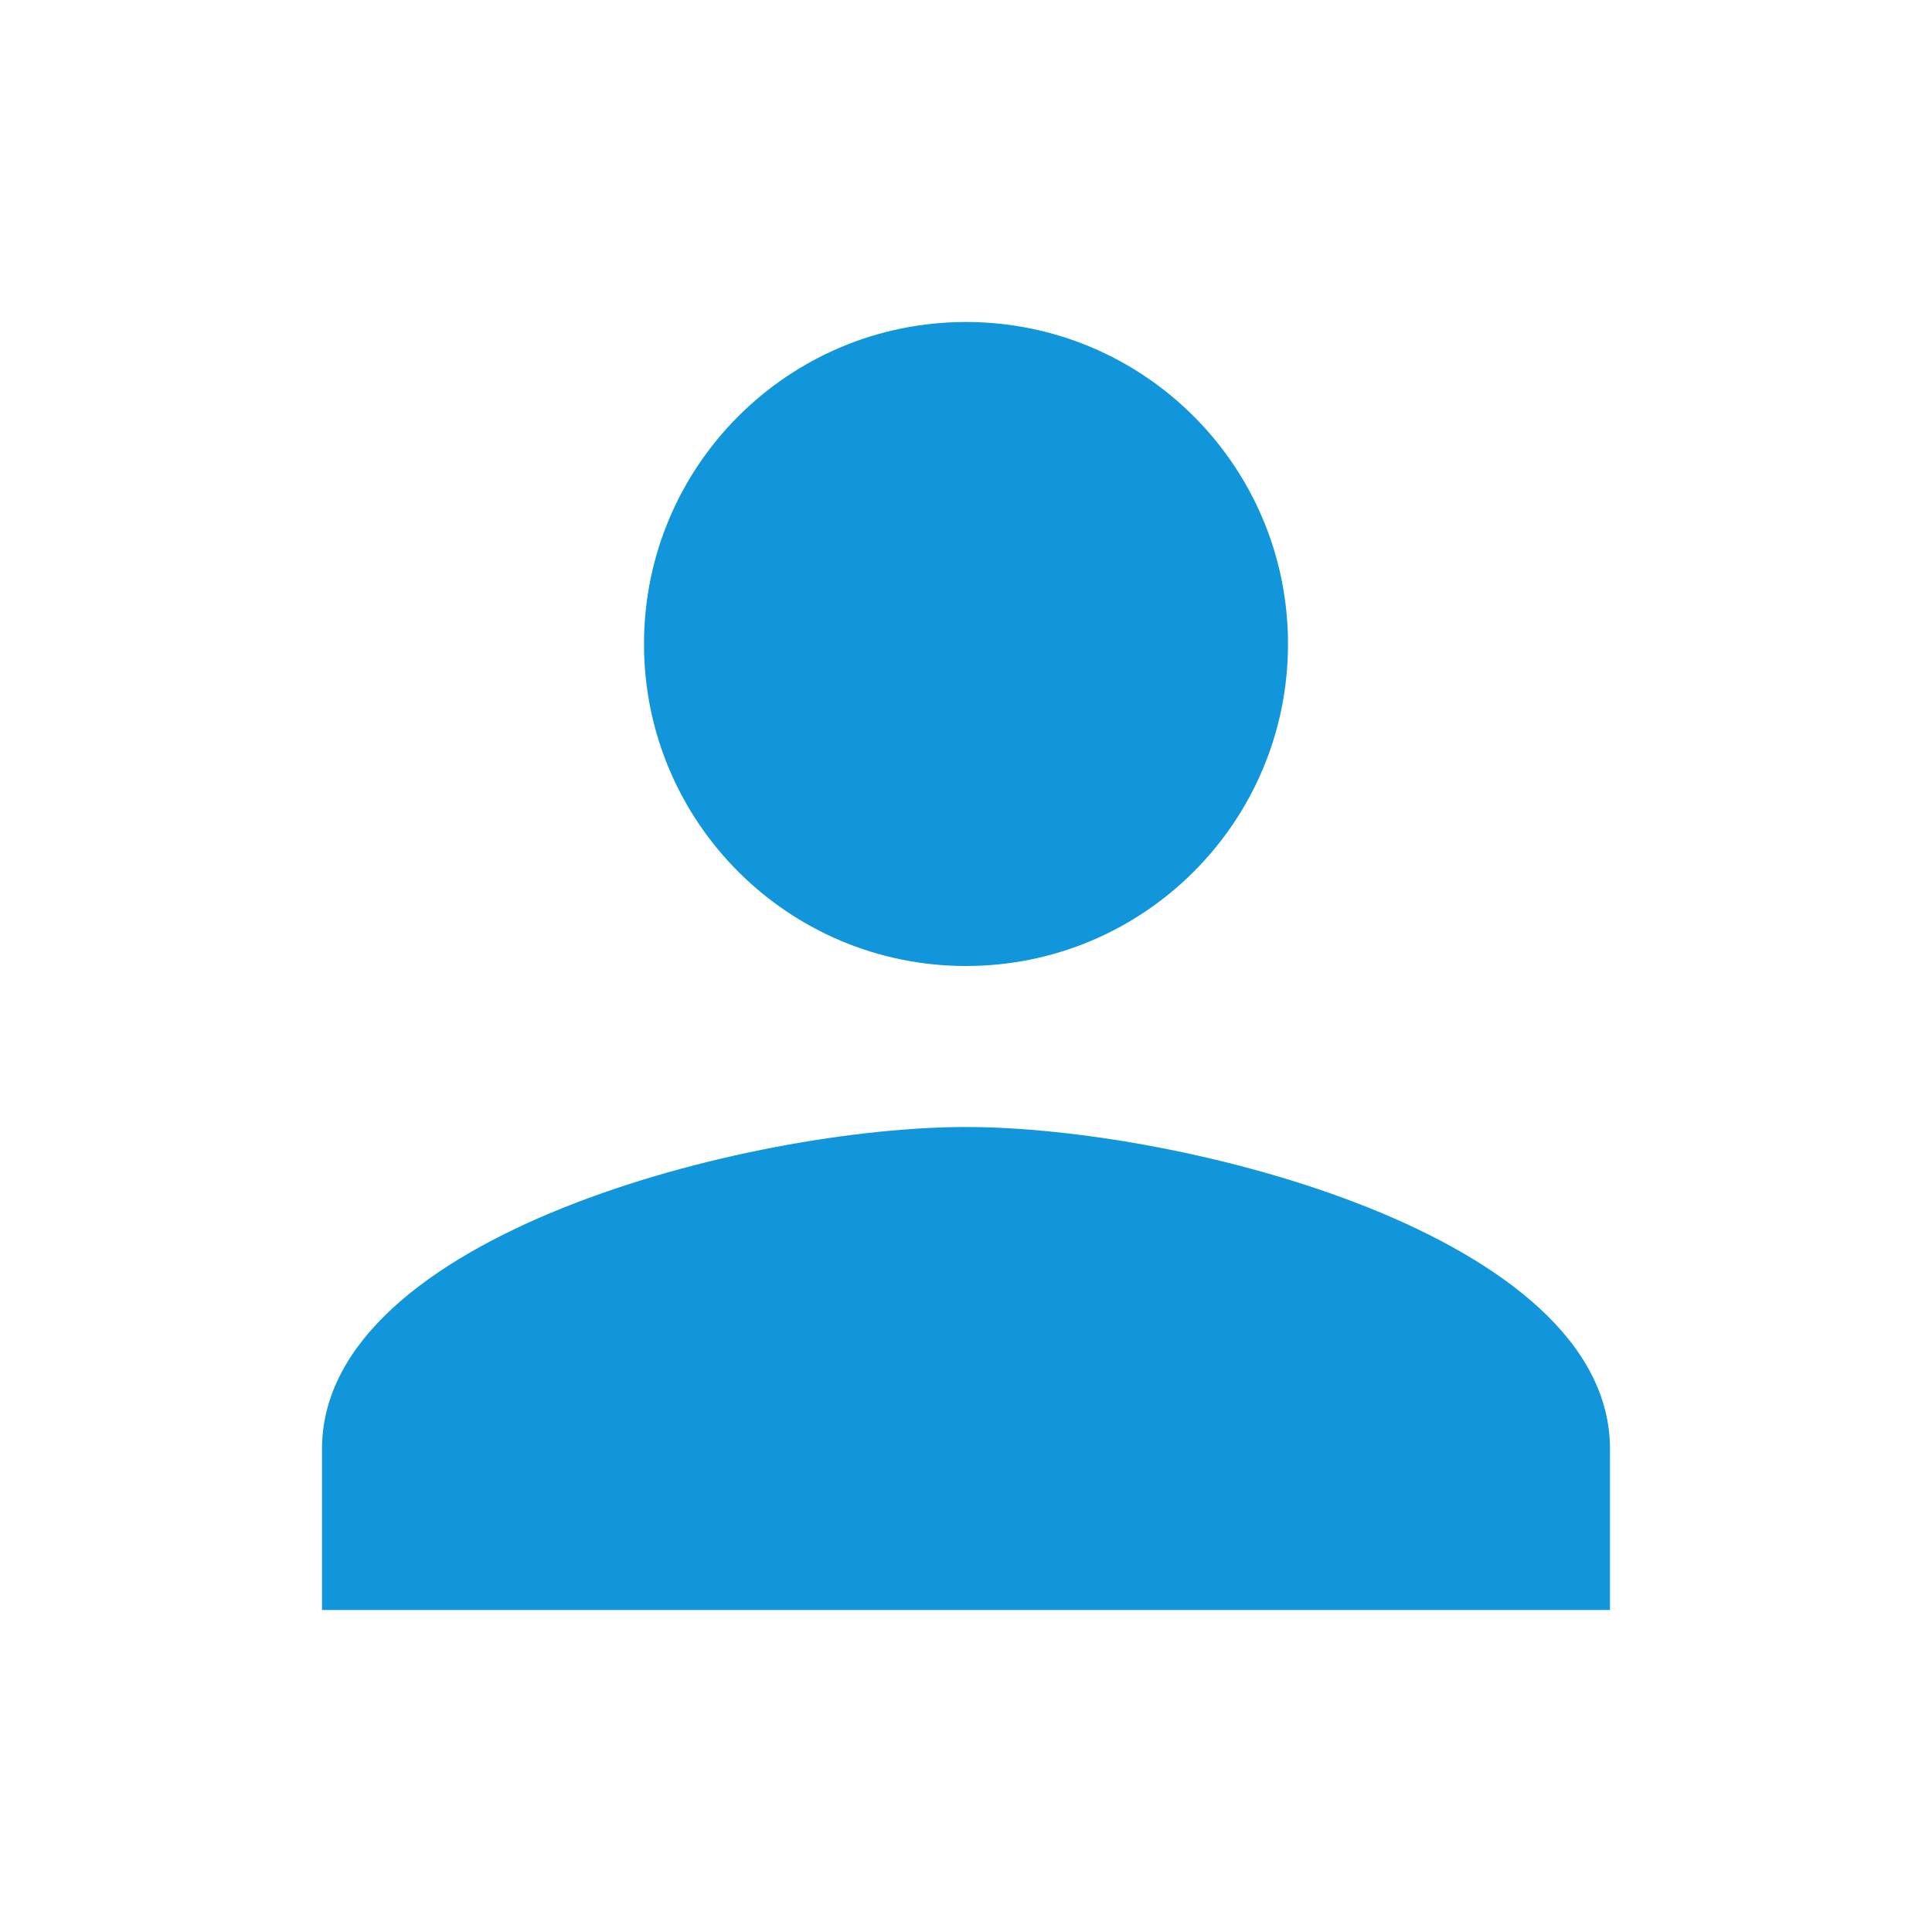
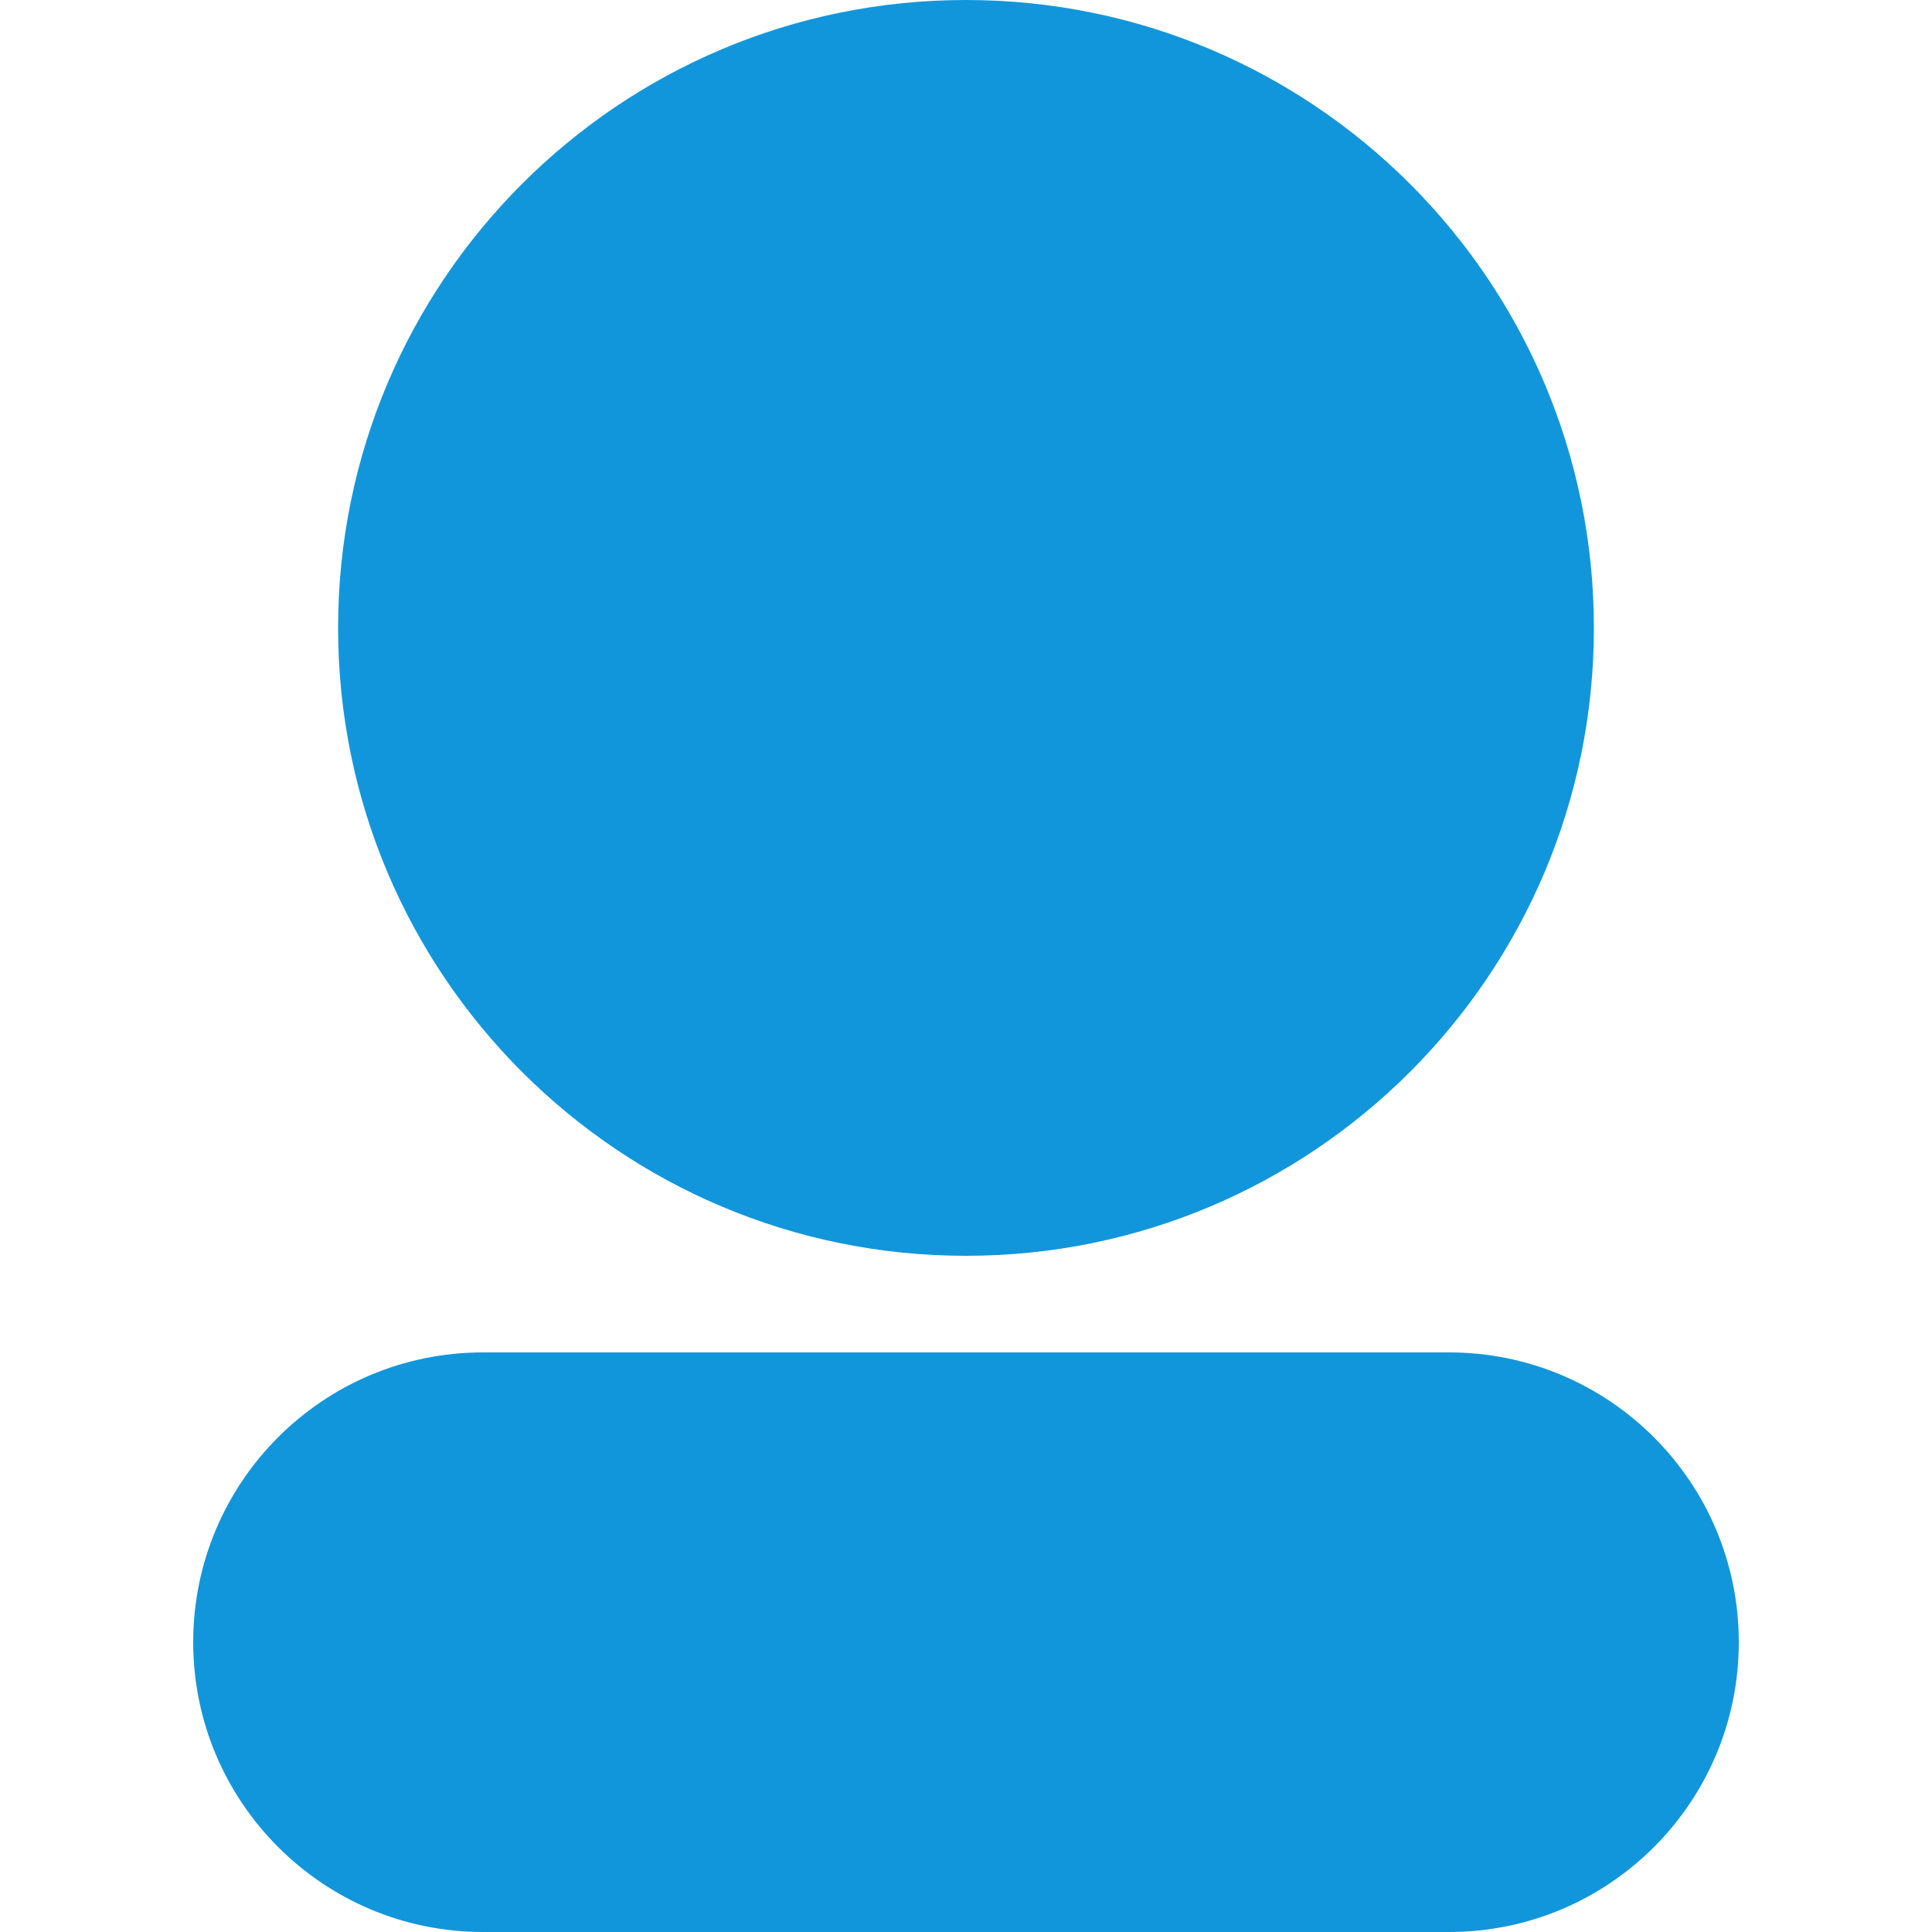
- <svg xmlns="http://www.w3.org/2000/svg" t="1583484199670" class="icon" viewBox="0 0 1024 1024" version="1.1" p-id="11721" width="200" height="200">
+ <svg xmlns="http://www.w3.org/2000/svg" t="1585382408205" class="icon" viewBox="0 0 1024 1024" version="1.1" p-id="3811" width="200" height="200">
  <defs>
    <style type="text/css" />
  </defs>
-   <path d="M512 512c94.293 0 170.667-76.373 170.667-170.667s-76.373-170.667-170.667-170.667-170.667 76.373-170.667 170.667 76.373 170.667 170.667 170.667z m0 85.333c-113.92 0-341.333 57.173-341.333 170.667v85.333h682.667v-85.333c0-113.493-227.413-170.667-341.333-170.667z" fill="#1296db" p-id="11722" />
+   <path d="M512 665.6C328.192 665.6 179.2 516.608 179.2 332.8S328.192 0 512 0s332.8 148.992 332.8 332.8-148.992 332.8-332.8 332.8zM102.4 870.4a153.6 153.6 0 0 1 153.6-153.6h512a153.6 153.6 0 0 1 0 307.2H256c-84.838 0-153.6-68.941-153.6-153.6z" p-id="3812" fill="#1296db" />
</svg>
